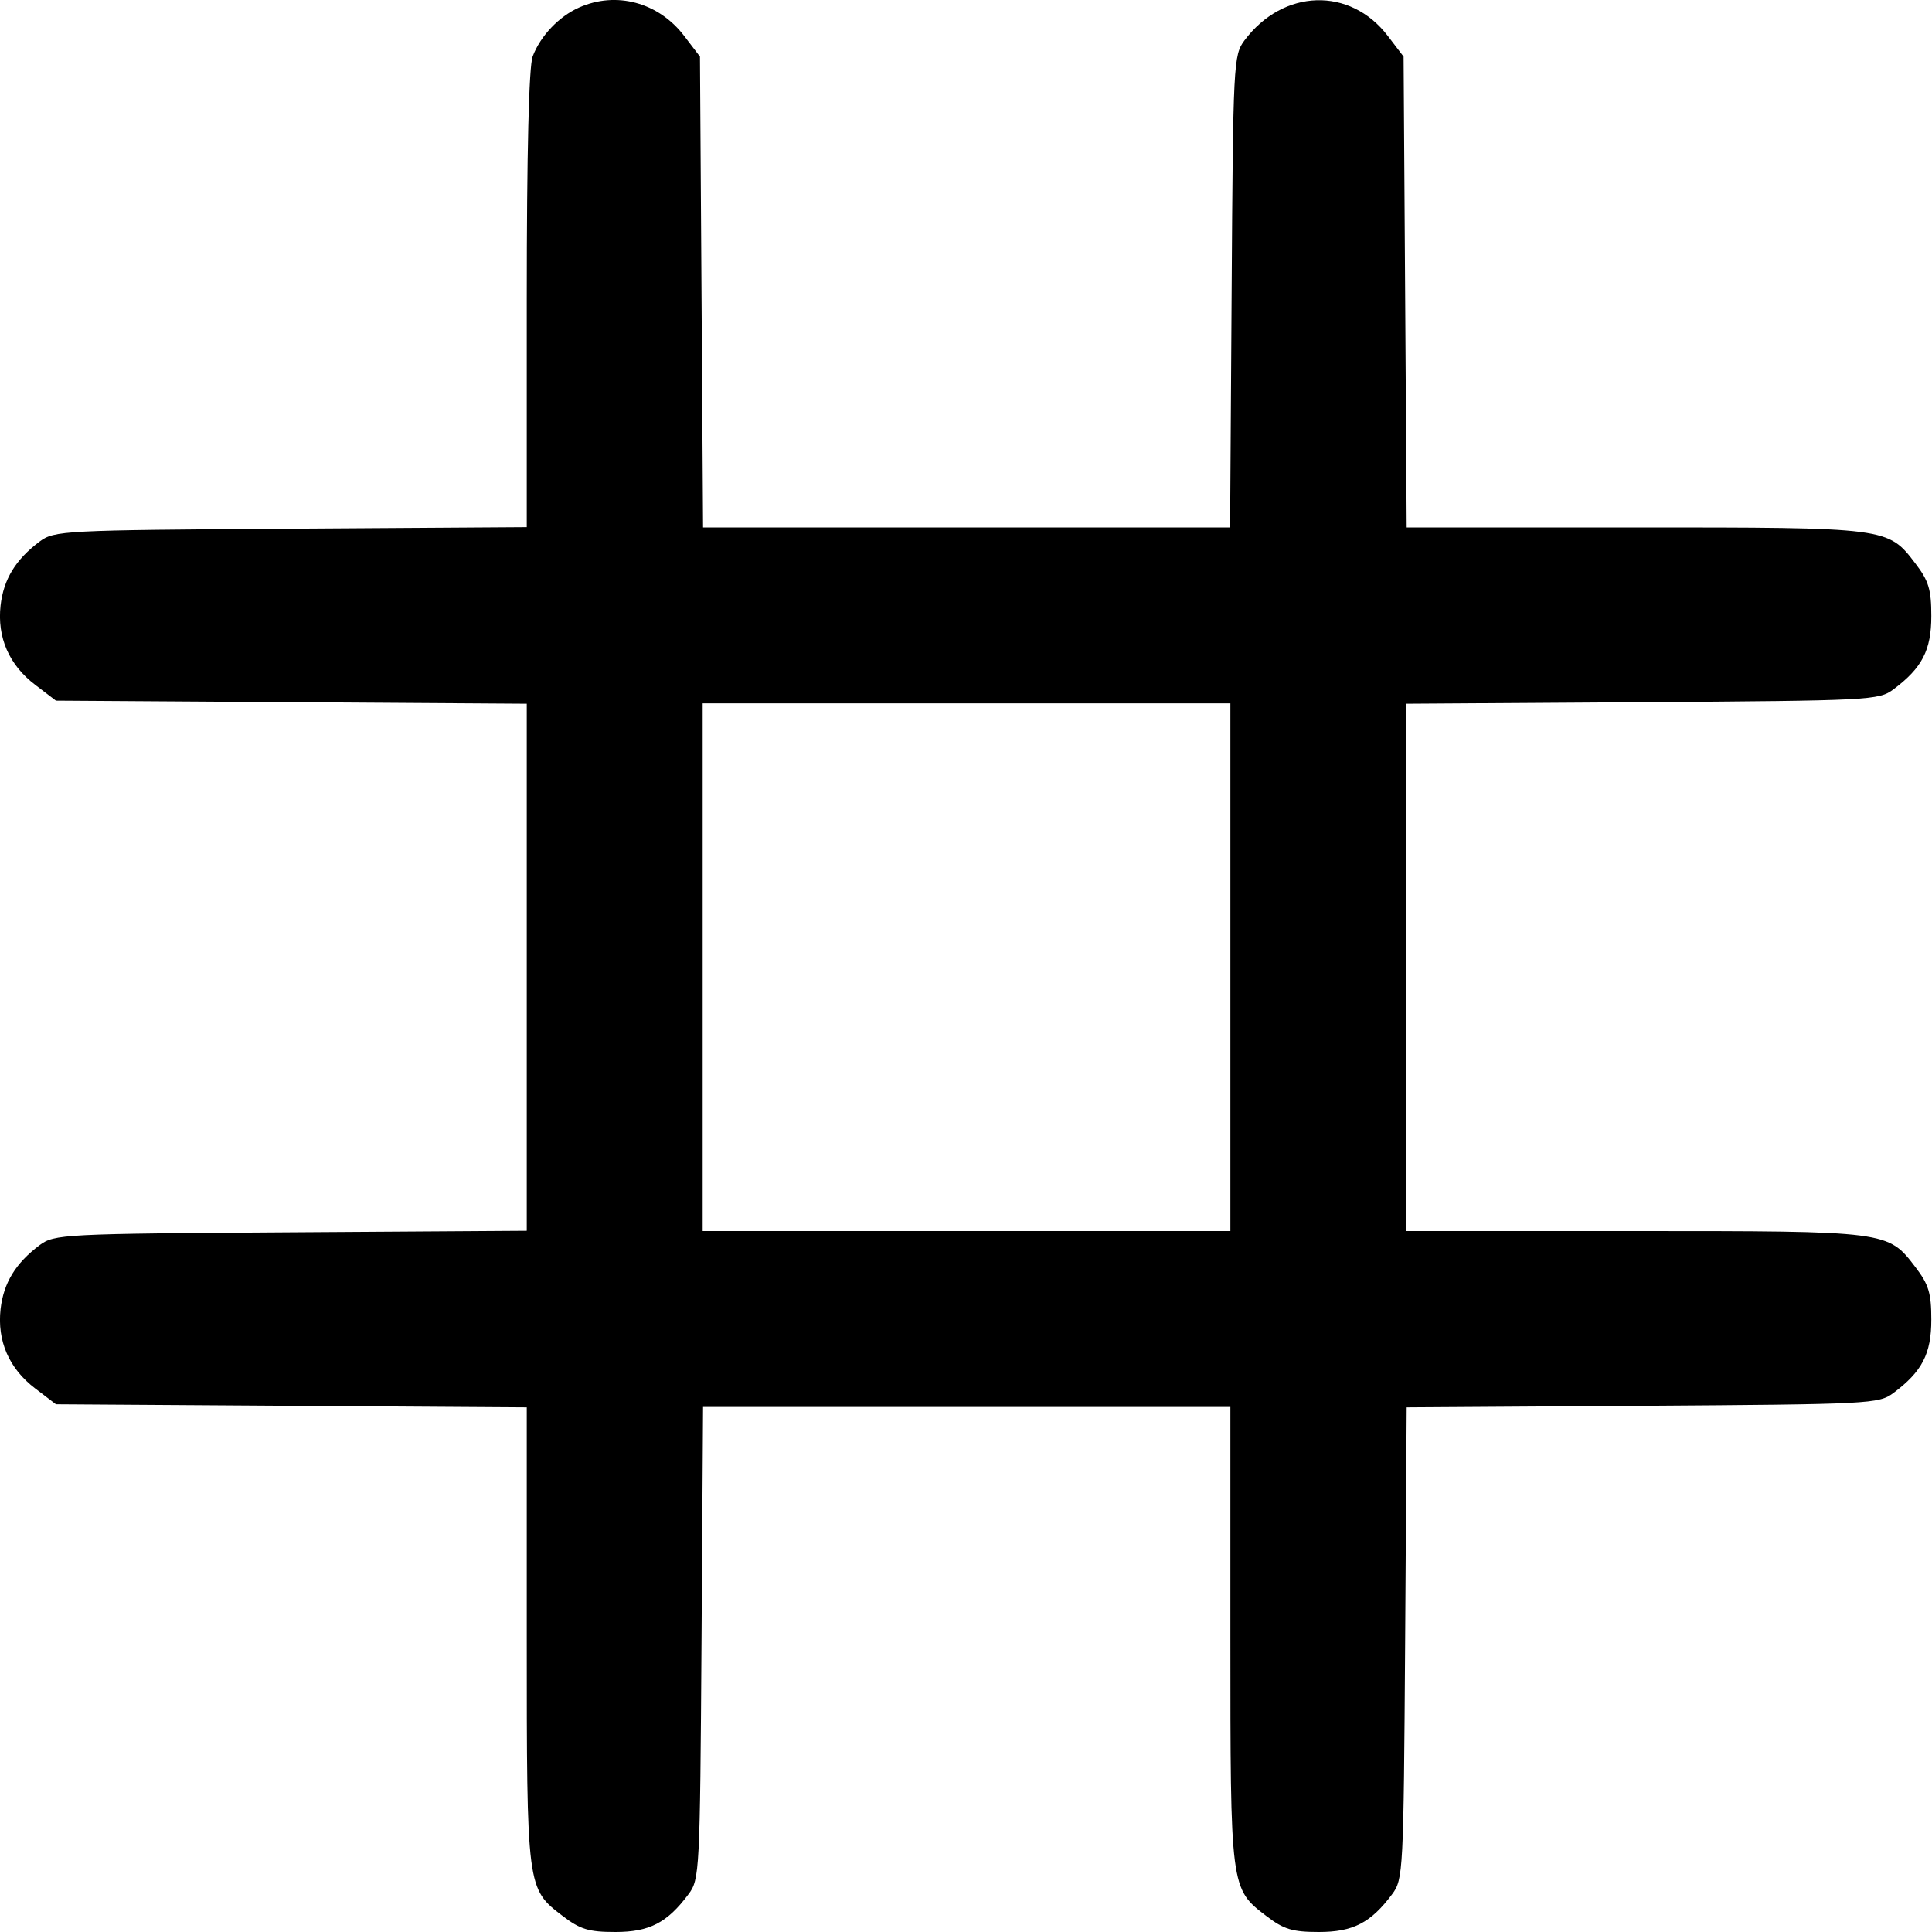
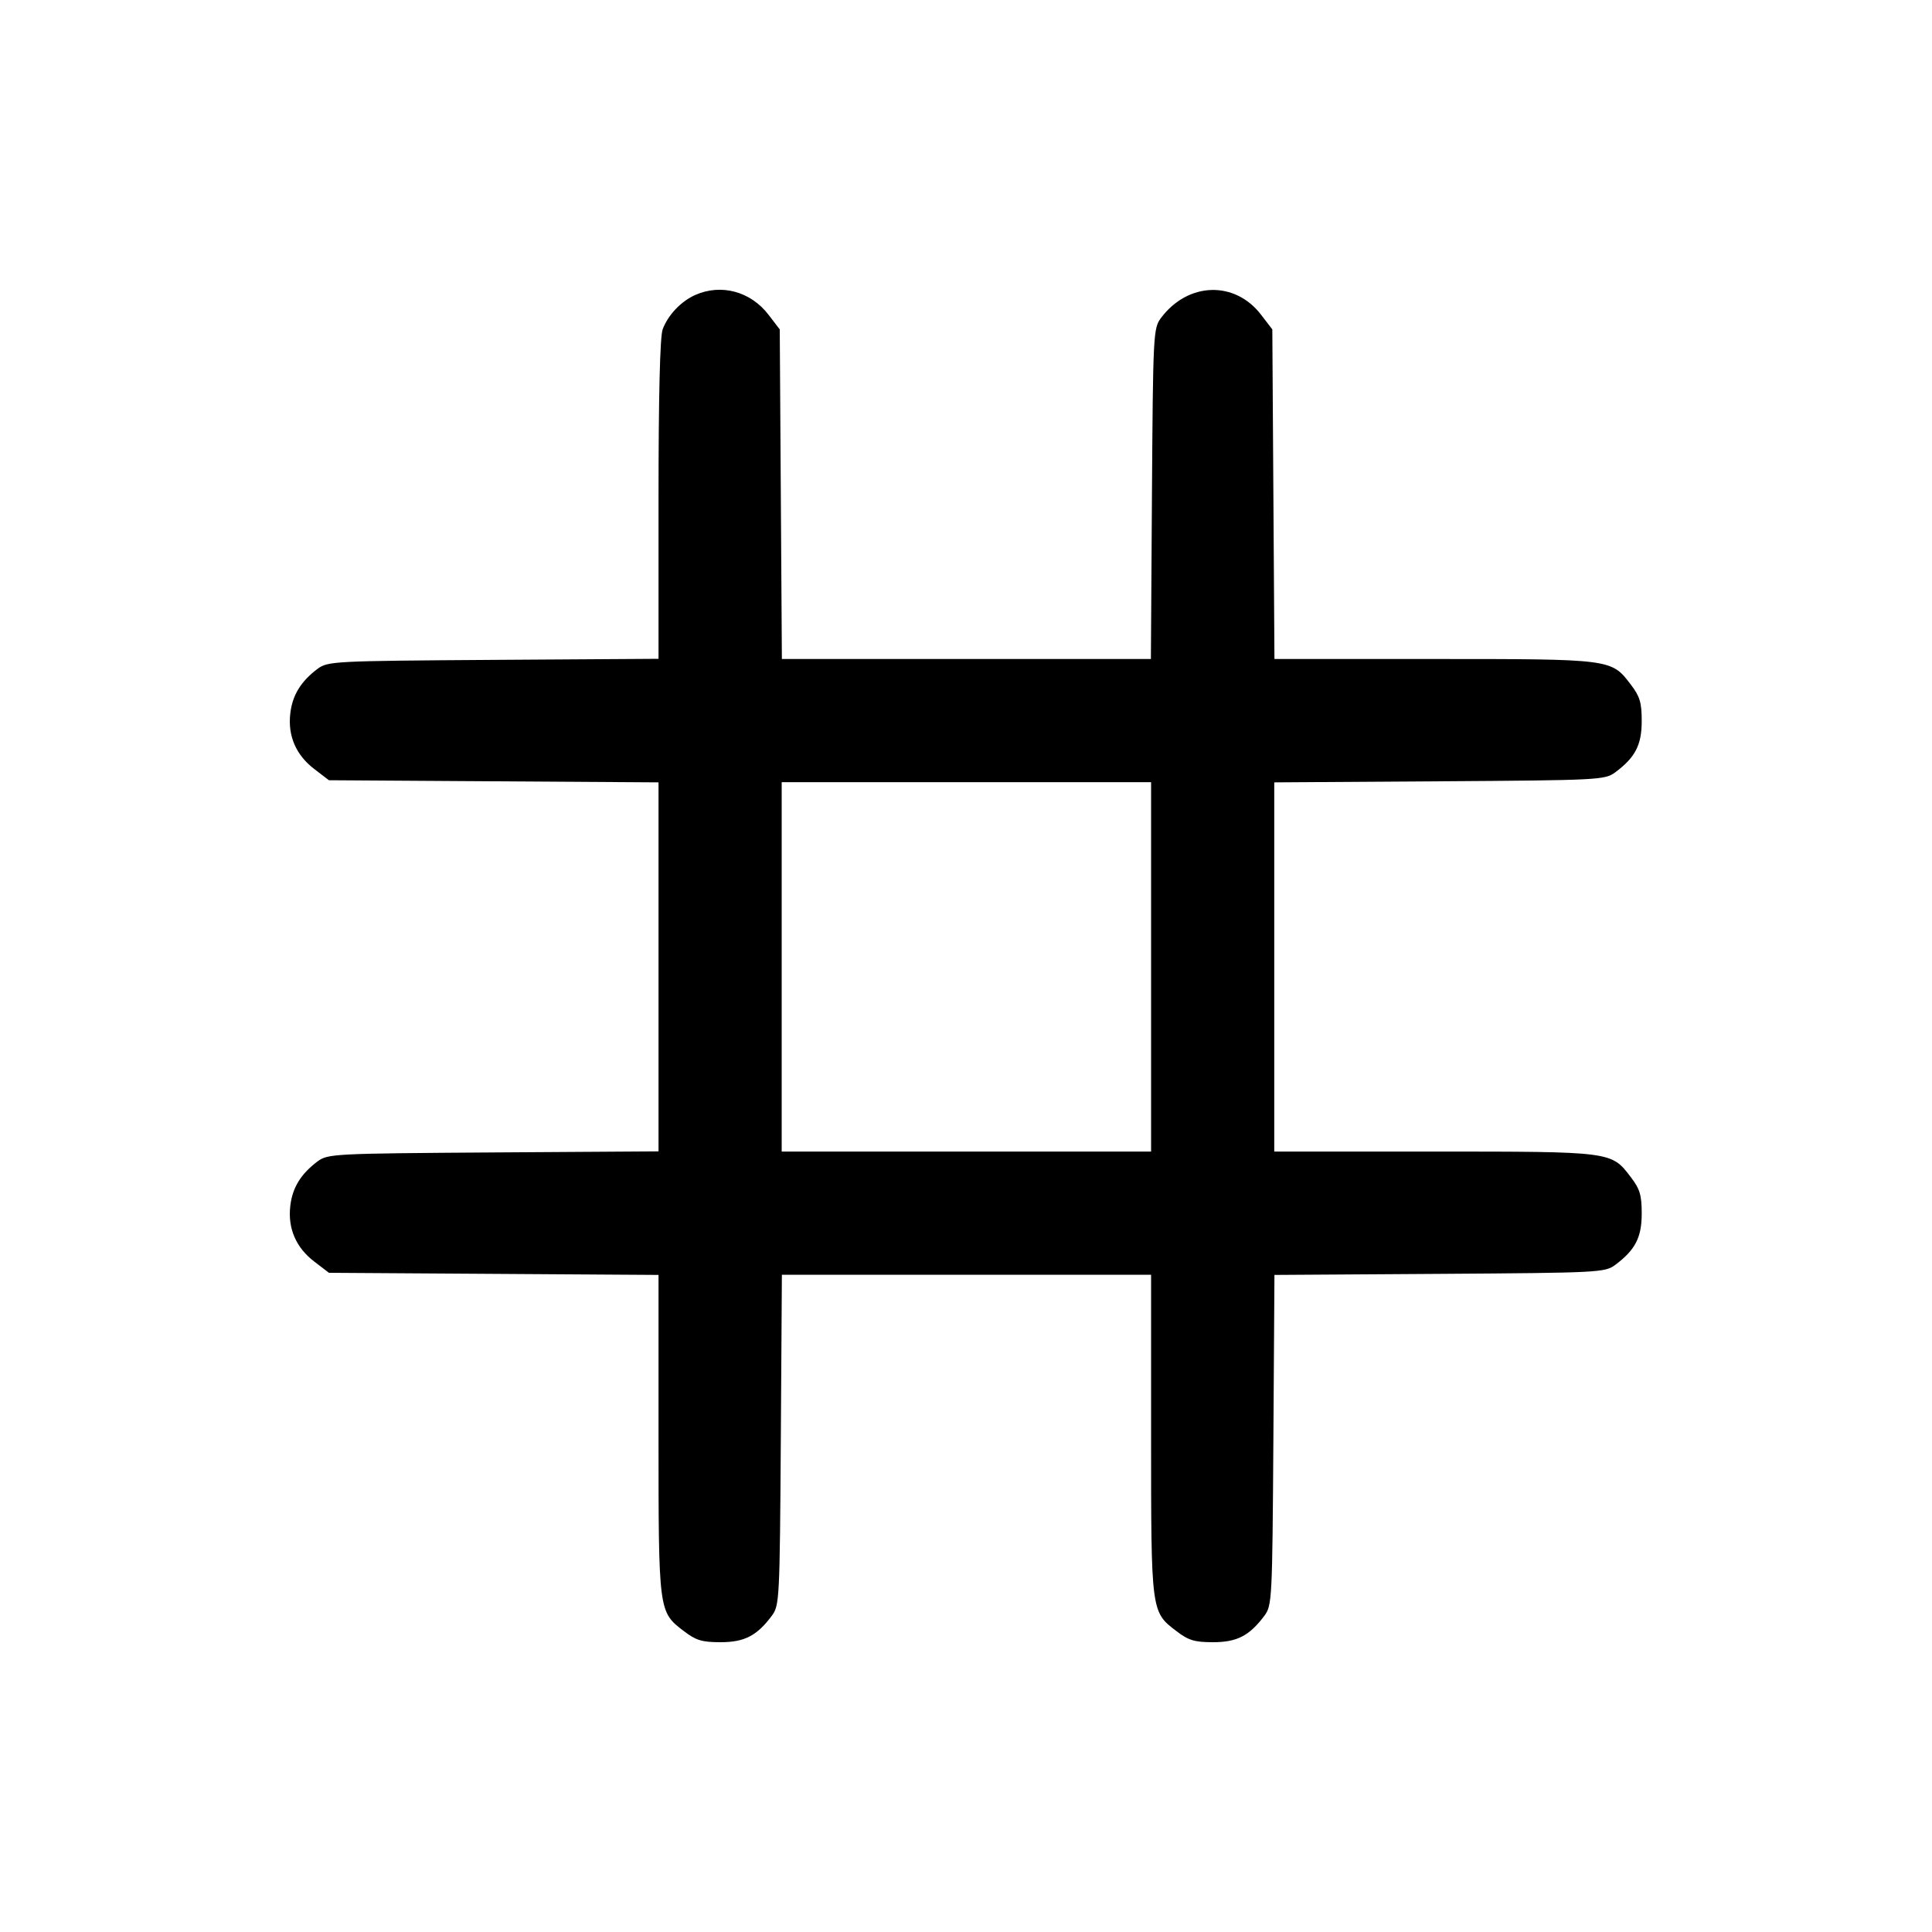
<svg xmlns="http://www.w3.org/2000/svg" width="20" height="20" viewBox="0 0 20 20" fill="none">
-   <path fill-rule="evenodd" clip-rule="evenodd" d="M5.994 0.078C5.785 0.171 5.595 0.371 5.514 0.584C5.475 0.688 5.453 1.57 5.453 3.101V5.457L3.01 5.473C0.645 5.488 0.563 5.493 0.41 5.606C0.162 5.792 0.037 5.996 0.006 6.267C-0.031 6.597 0.093 6.883 0.364 7.089L0.579 7.253L3.016 7.269L5.453 7.285V10.013V12.741L3.01 12.757C0.645 12.772 0.563 12.777 0.41 12.89C0.162 13.076 0.037 13.28 0.006 13.551C-0.031 13.881 0.093 14.167 0.364 14.373L0.579 14.537L3.016 14.553L5.453 14.569V16.931C5.453 19.558 5.452 19.55 5.827 19.836C6.006 19.973 6.096 20 6.369 20C6.723 20 6.907 19.905 7.128 19.608C7.242 19.456 7.246 19.374 7.262 17.008L7.278 14.565H10.008H12.737V16.929C12.737 19.558 12.736 19.55 13.111 19.836C13.29 19.973 13.38 20 13.653 20C14.007 20 14.191 19.905 14.412 19.608C14.526 19.456 14.53 19.374 14.546 17.01L14.562 14.569L17.003 14.553C19.367 14.537 19.449 14.533 19.601 14.42C19.898 14.198 19.993 14.014 19.993 13.661C19.993 13.387 19.966 13.297 19.829 13.118C19.543 12.743 19.551 12.744 16.922 12.744H14.558V10.015V7.285L17.001 7.269C19.367 7.253 19.449 7.249 19.601 7.136C19.898 6.914 19.993 6.73 19.993 6.377C19.993 6.103 19.966 6.013 19.829 5.834C19.543 5.459 19.551 5.46 16.924 5.46H14.562L14.546 3.023L14.53 0.586L14.366 0.371C13.976 -0.139 13.283 -0.117 12.883 0.418C12.769 0.57 12.765 0.652 12.75 3.018L12.734 5.46H10.006H7.278L7.262 3.023L7.246 0.586L7.082 0.371C6.817 0.024 6.379 -0.094 5.994 0.078ZM7.274 10.013V12.744H10.006H12.737V10.013V7.281H10.006H7.274V10.013Z" fill="black" />
+   <path fill-rule="evenodd" clip-rule="evenodd" d="M7.196 3.054C7.049 3.12 6.916 3.26 6.86 3.409C6.832 3.482 6.817 4.099 6.817 5.171V6.82L5.107 6.831C3.451 6.842 3.394 6.845 3.287 6.924C3.114 7.054 3.026 7.198 3.005 7.387C2.978 7.618 3.065 7.818 3.255 7.962L3.405 8.077L5.111 8.088L6.817 8.099V10.009V11.919L5.107 11.93C3.451 11.941 3.394 11.944 3.287 12.023C3.114 12.153 3.026 12.296 3.005 12.485C2.978 12.717 3.065 12.917 3.255 13.061L3.405 13.176L5.111 13.187L6.817 13.198V14.851C6.817 16.69 6.817 16.685 7.079 16.885C7.204 16.981 7.267 17 7.459 17C7.706 17 7.835 16.934 7.99 16.726C8.069 16.619 8.072 16.562 8.083 14.906L8.094 13.196H10.005H11.916V14.85C11.916 16.691 11.915 16.685 12.178 16.885C12.303 16.981 12.366 17 12.557 17C12.805 17 12.933 16.934 13.089 16.726C13.168 16.619 13.171 16.562 13.182 14.907L13.193 13.198L14.902 13.187C16.557 13.176 16.614 13.173 16.721 13.094C16.929 12.938 16.995 12.81 16.995 12.562C16.995 12.371 16.976 12.308 16.88 12.183C16.68 11.92 16.686 11.921 14.845 11.921H13.191V10.01V8.099L14.901 8.088C16.557 8.077 16.614 8.074 16.721 7.995C16.929 7.84 16.995 7.711 16.995 7.464C16.995 7.272 16.976 7.209 16.88 7.084C16.68 6.822 16.685 6.822 14.846 6.822H13.193L13.182 5.116L13.171 3.41L13.056 3.26C12.784 2.903 12.298 2.918 12.018 3.292C11.939 3.399 11.936 3.456 11.925 5.112L11.914 6.822H10.004H8.094L8.083 5.116L8.072 3.41L7.957 3.26C7.772 3.017 7.466 2.934 7.196 3.054ZM8.092 10.009V11.921H10.004H11.916V10.009V8.097H10.004H8.092V10.009Z" fill="black" />
</svg>
